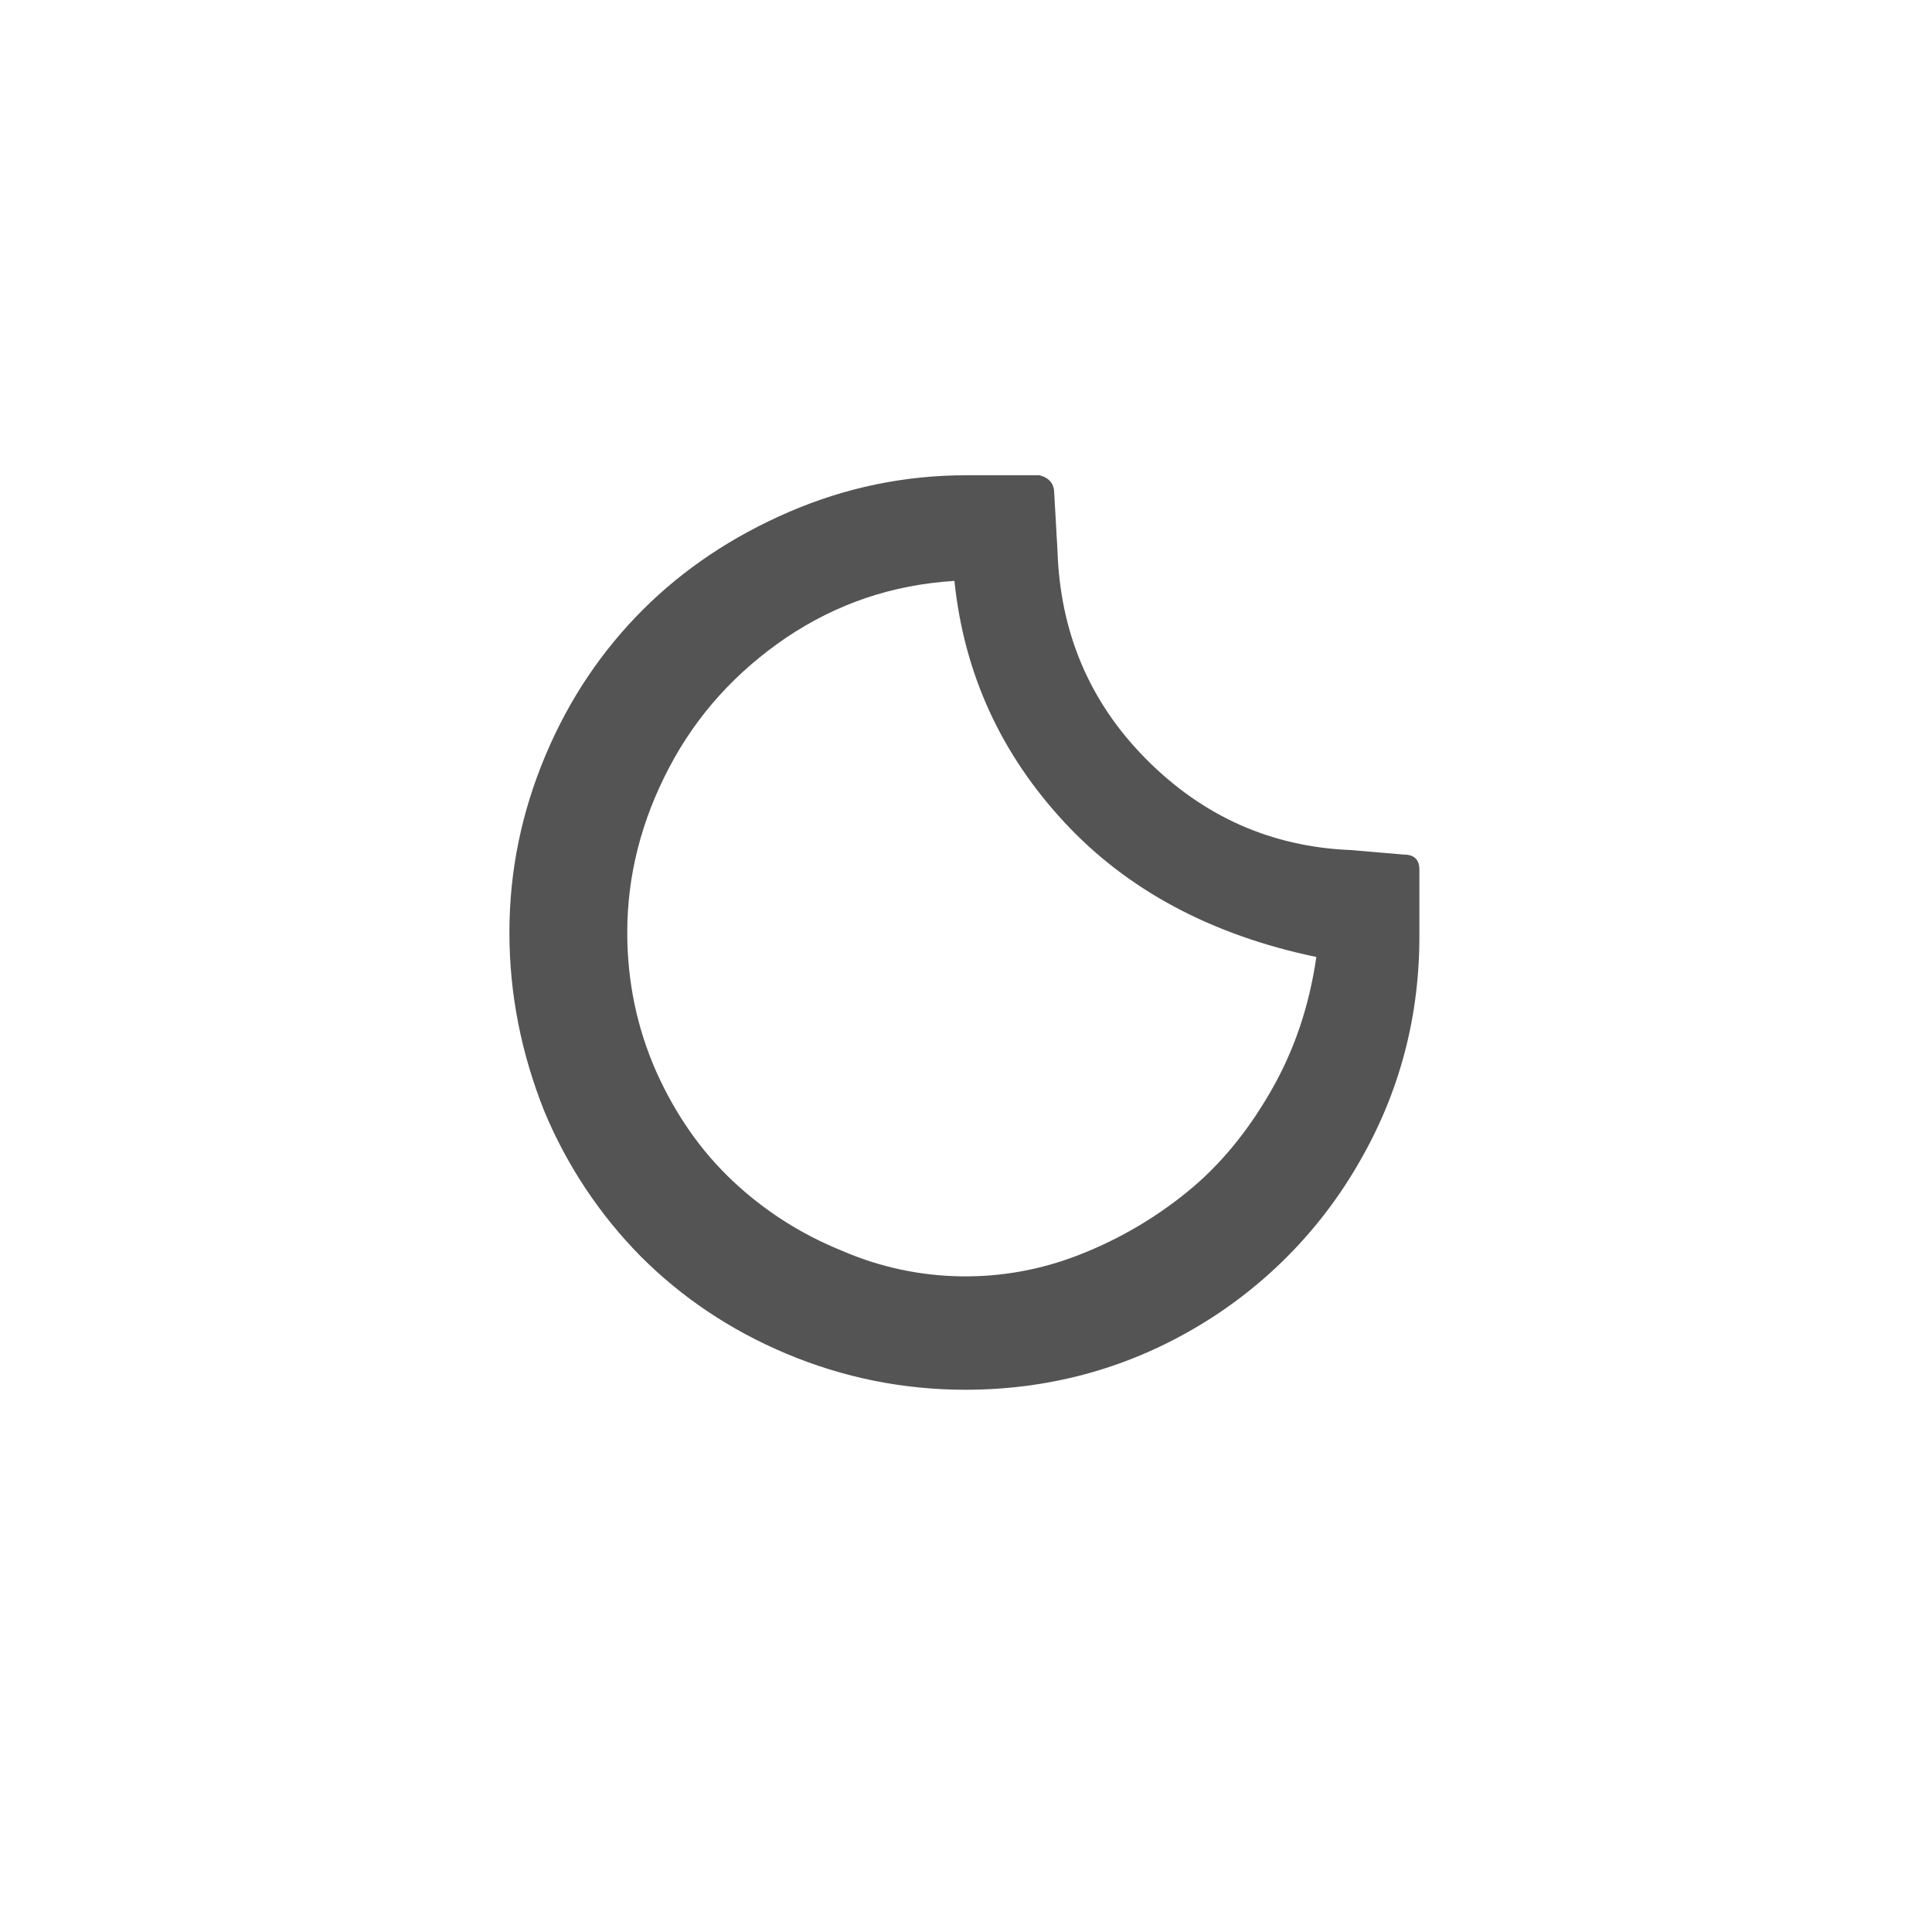
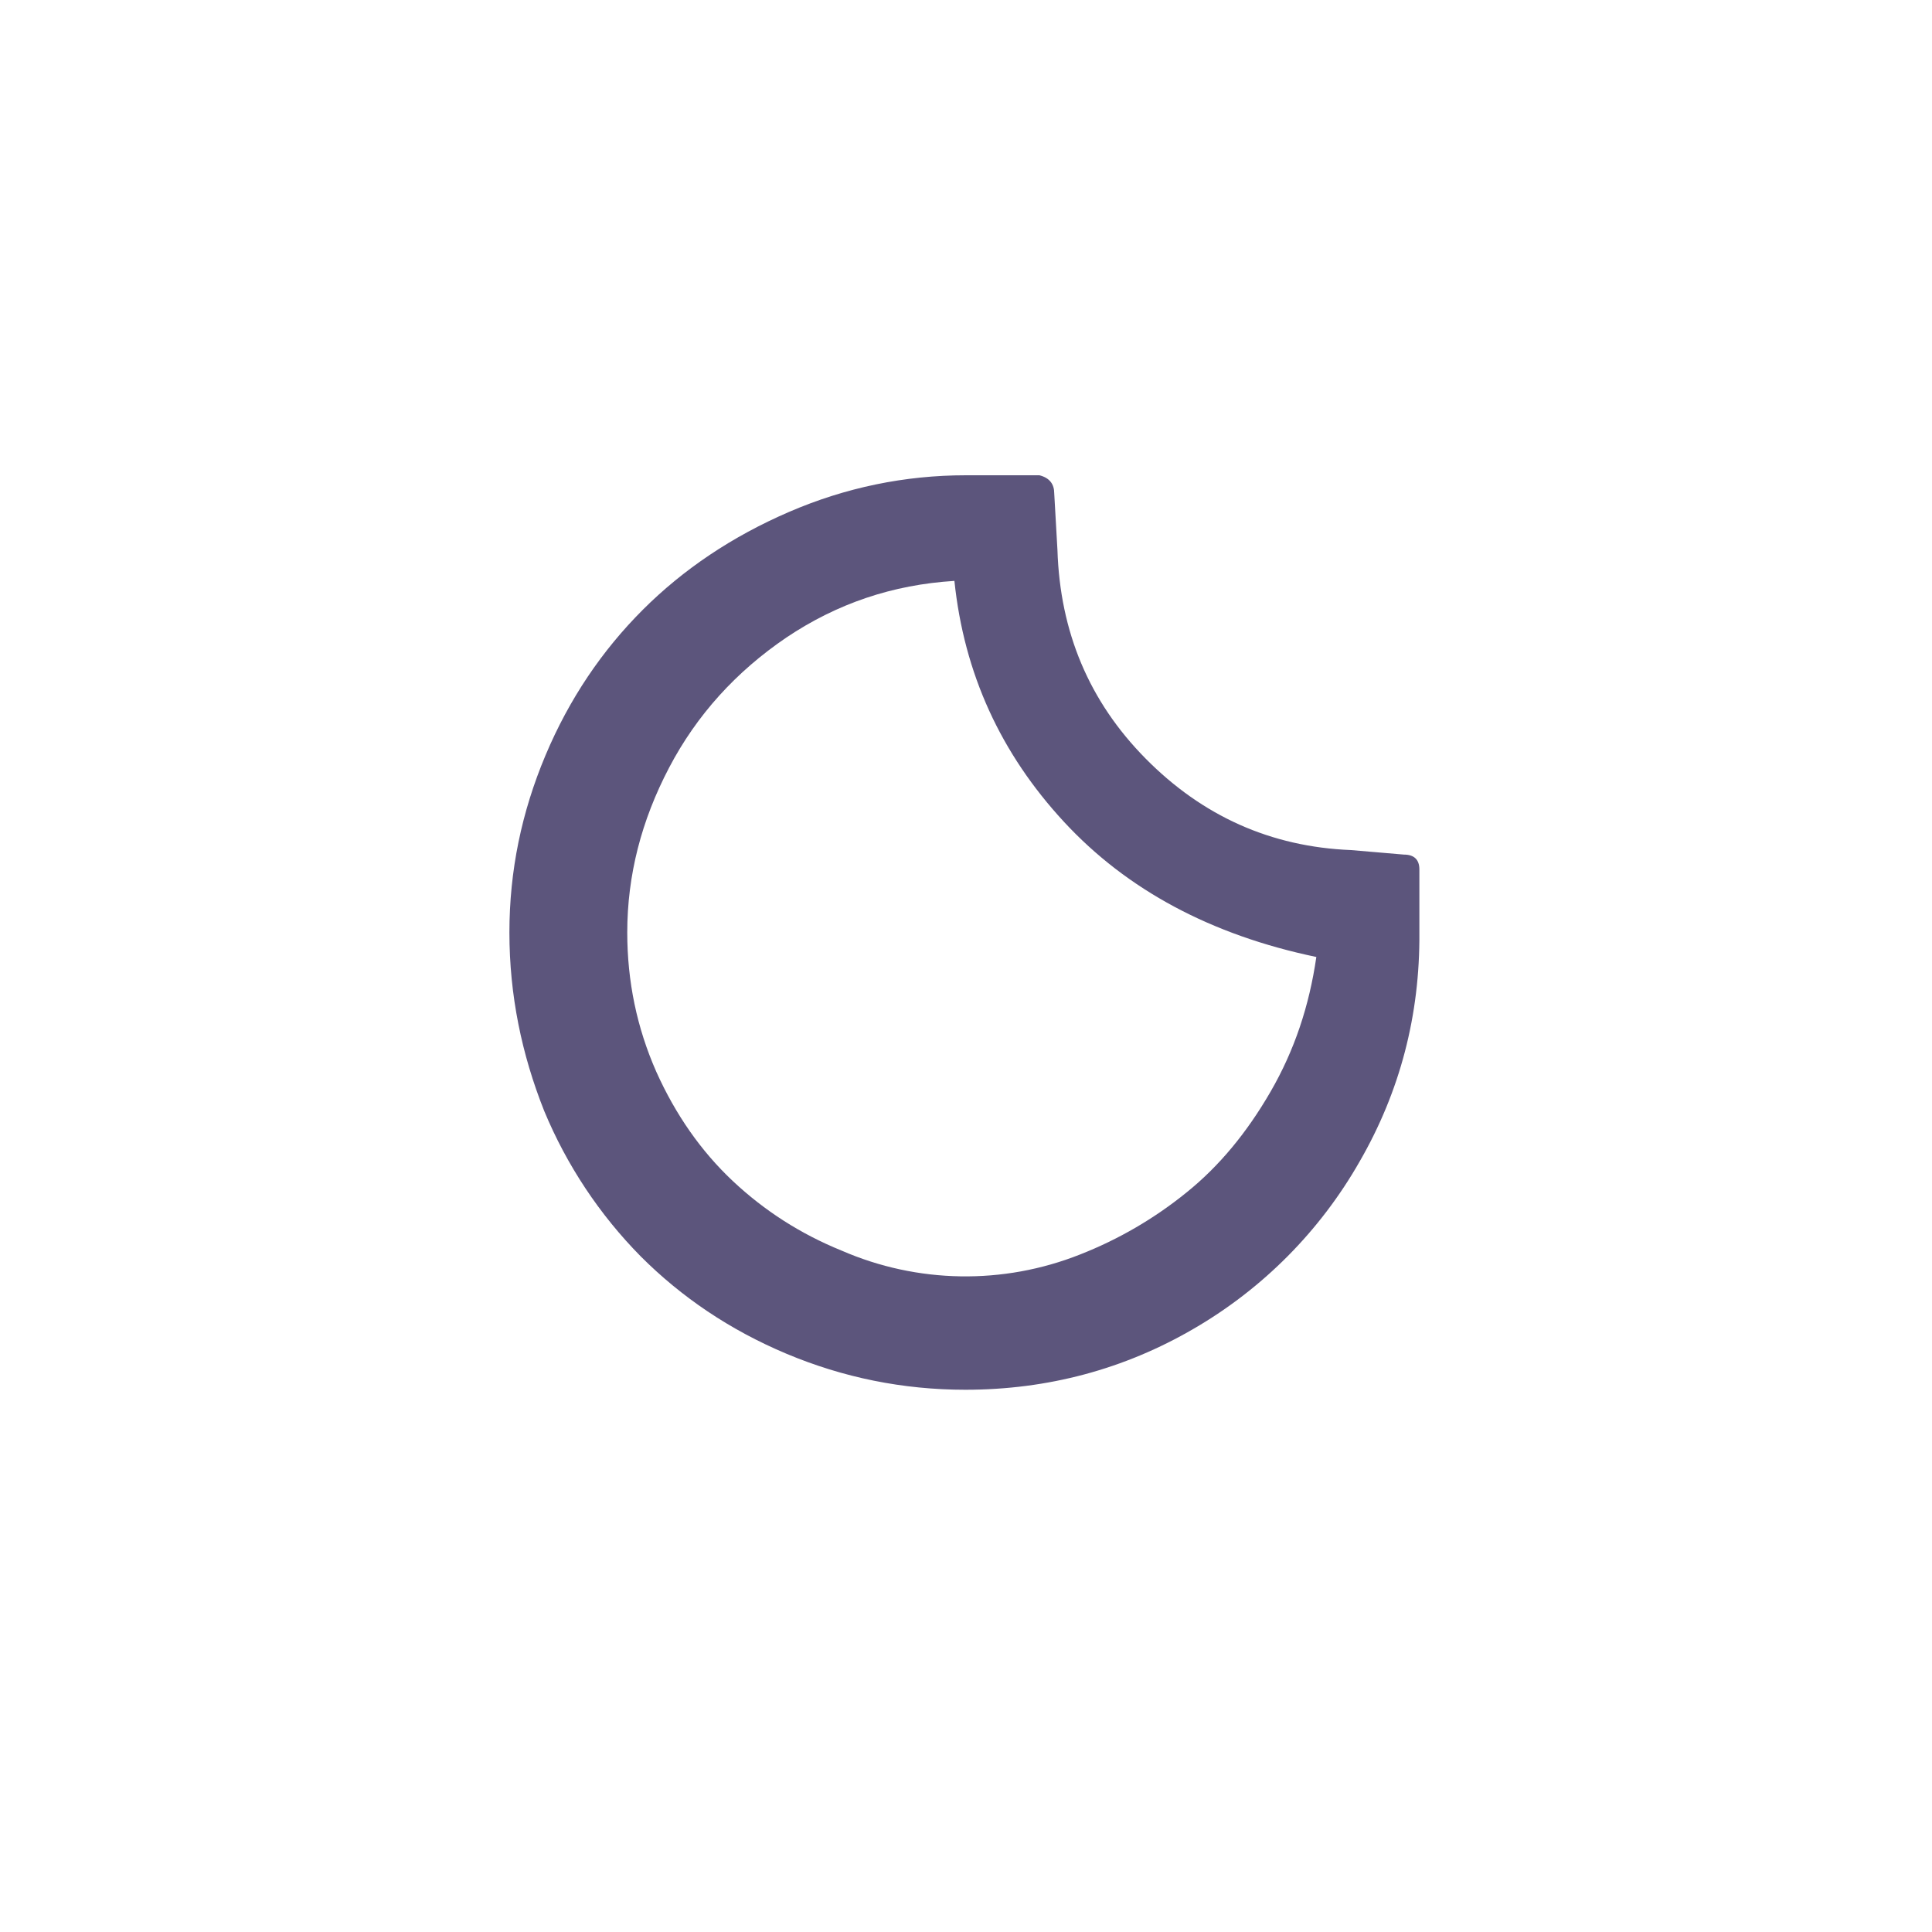
<svg xmlns="http://www.w3.org/2000/svg" width="32" height="32" viewBox="0 0 30 30">
-   <path fill="#545454" d="M7.91 14.48c0-.96.19-1.87.56-2.75s.88-1.63 1.51-2.26c.63-.63 1.39-1.14 2.27-1.52c.88-.38 1.8-.57 2.75-.57h1.14c.16.04.23.14.23.28l.05.88c.04 1.27.49 2.35 1.37 3.24c.88.89 1.94 1.37 3.19 1.42l.82.07c.16 0 .24.08.24.23v.98c.01 1.28-.3 2.47-.93 3.56a7.017 7.017 0 0 1-2.57 2.59c-1.08.63-2.27.95-3.55.95c-.97 0-1.9-.19-2.78-.56s-1.63-.88-2.26-1.51a7.084 7.084 0 0 1-1.5-2.26c-.35-.88-.54-1.8-.54-2.77zm1.83 0c0 .76.15 1.48.45 2.16c.3.67.7 1.24 1.19 1.7c.49.46 1.05.82 1.69 1.08a4.823 4.823 0 0 0 3.7.06a6.24 6.24 0 0 0 1.65-.96c.51-.41.94-.93 1.31-1.57c.37-.64.6-1.33.71-2.09c-1.63-.34-2.94-1.04-3.92-2.1s-1.55-2.3-1.7-3.74c-.96.06-1.82.35-2.61.88c-.78.53-1.39 1.2-1.82 2.02c-.43.82-.65 1.67-.65 2.56z" />
+   <path fill="#5c557c" d="M7.91 14.48c0-.96.19-1.87.56-2.75s.88-1.63 1.51-2.26c.63-.63 1.39-1.14 2.27-1.52c.88-.38 1.8-.57 2.75-.57h1.14c.16.04.23.14.23.28l.05.88c.04 1.27.49 2.35 1.37 3.24c.88.89 1.94 1.37 3.19 1.42l.82.07c.16 0 .24.08.24.23v.98c.01 1.28-.3 2.47-.93 3.56a7.017 7.017 0 0 1-2.57 2.59c-1.08.63-2.27.95-3.55.95c-.97 0-1.9-.19-2.78-.56s-1.63-.88-2.26-1.51a7.084 7.084 0 0 1-1.5-2.26c-.35-.88-.54-1.8-.54-2.77zm1.83 0c0 .76.15 1.48.45 2.16c.3.67.7 1.24 1.19 1.7c.49.46 1.05.82 1.69 1.08a4.823 4.823 0 0 0 3.7.06a6.24 6.24 0 0 0 1.65-.96c.51-.41.94-.93 1.31-1.57c.37-.64.6-1.33.71-2.09c-1.63-.34-2.94-1.04-3.92-2.1s-1.55-2.3-1.7-3.74c-.96.06-1.82.35-2.61.88c-.78.53-1.39 1.2-1.82 2.02c-.43.82-.65 1.67-.65 2.56z" />
</svg>
